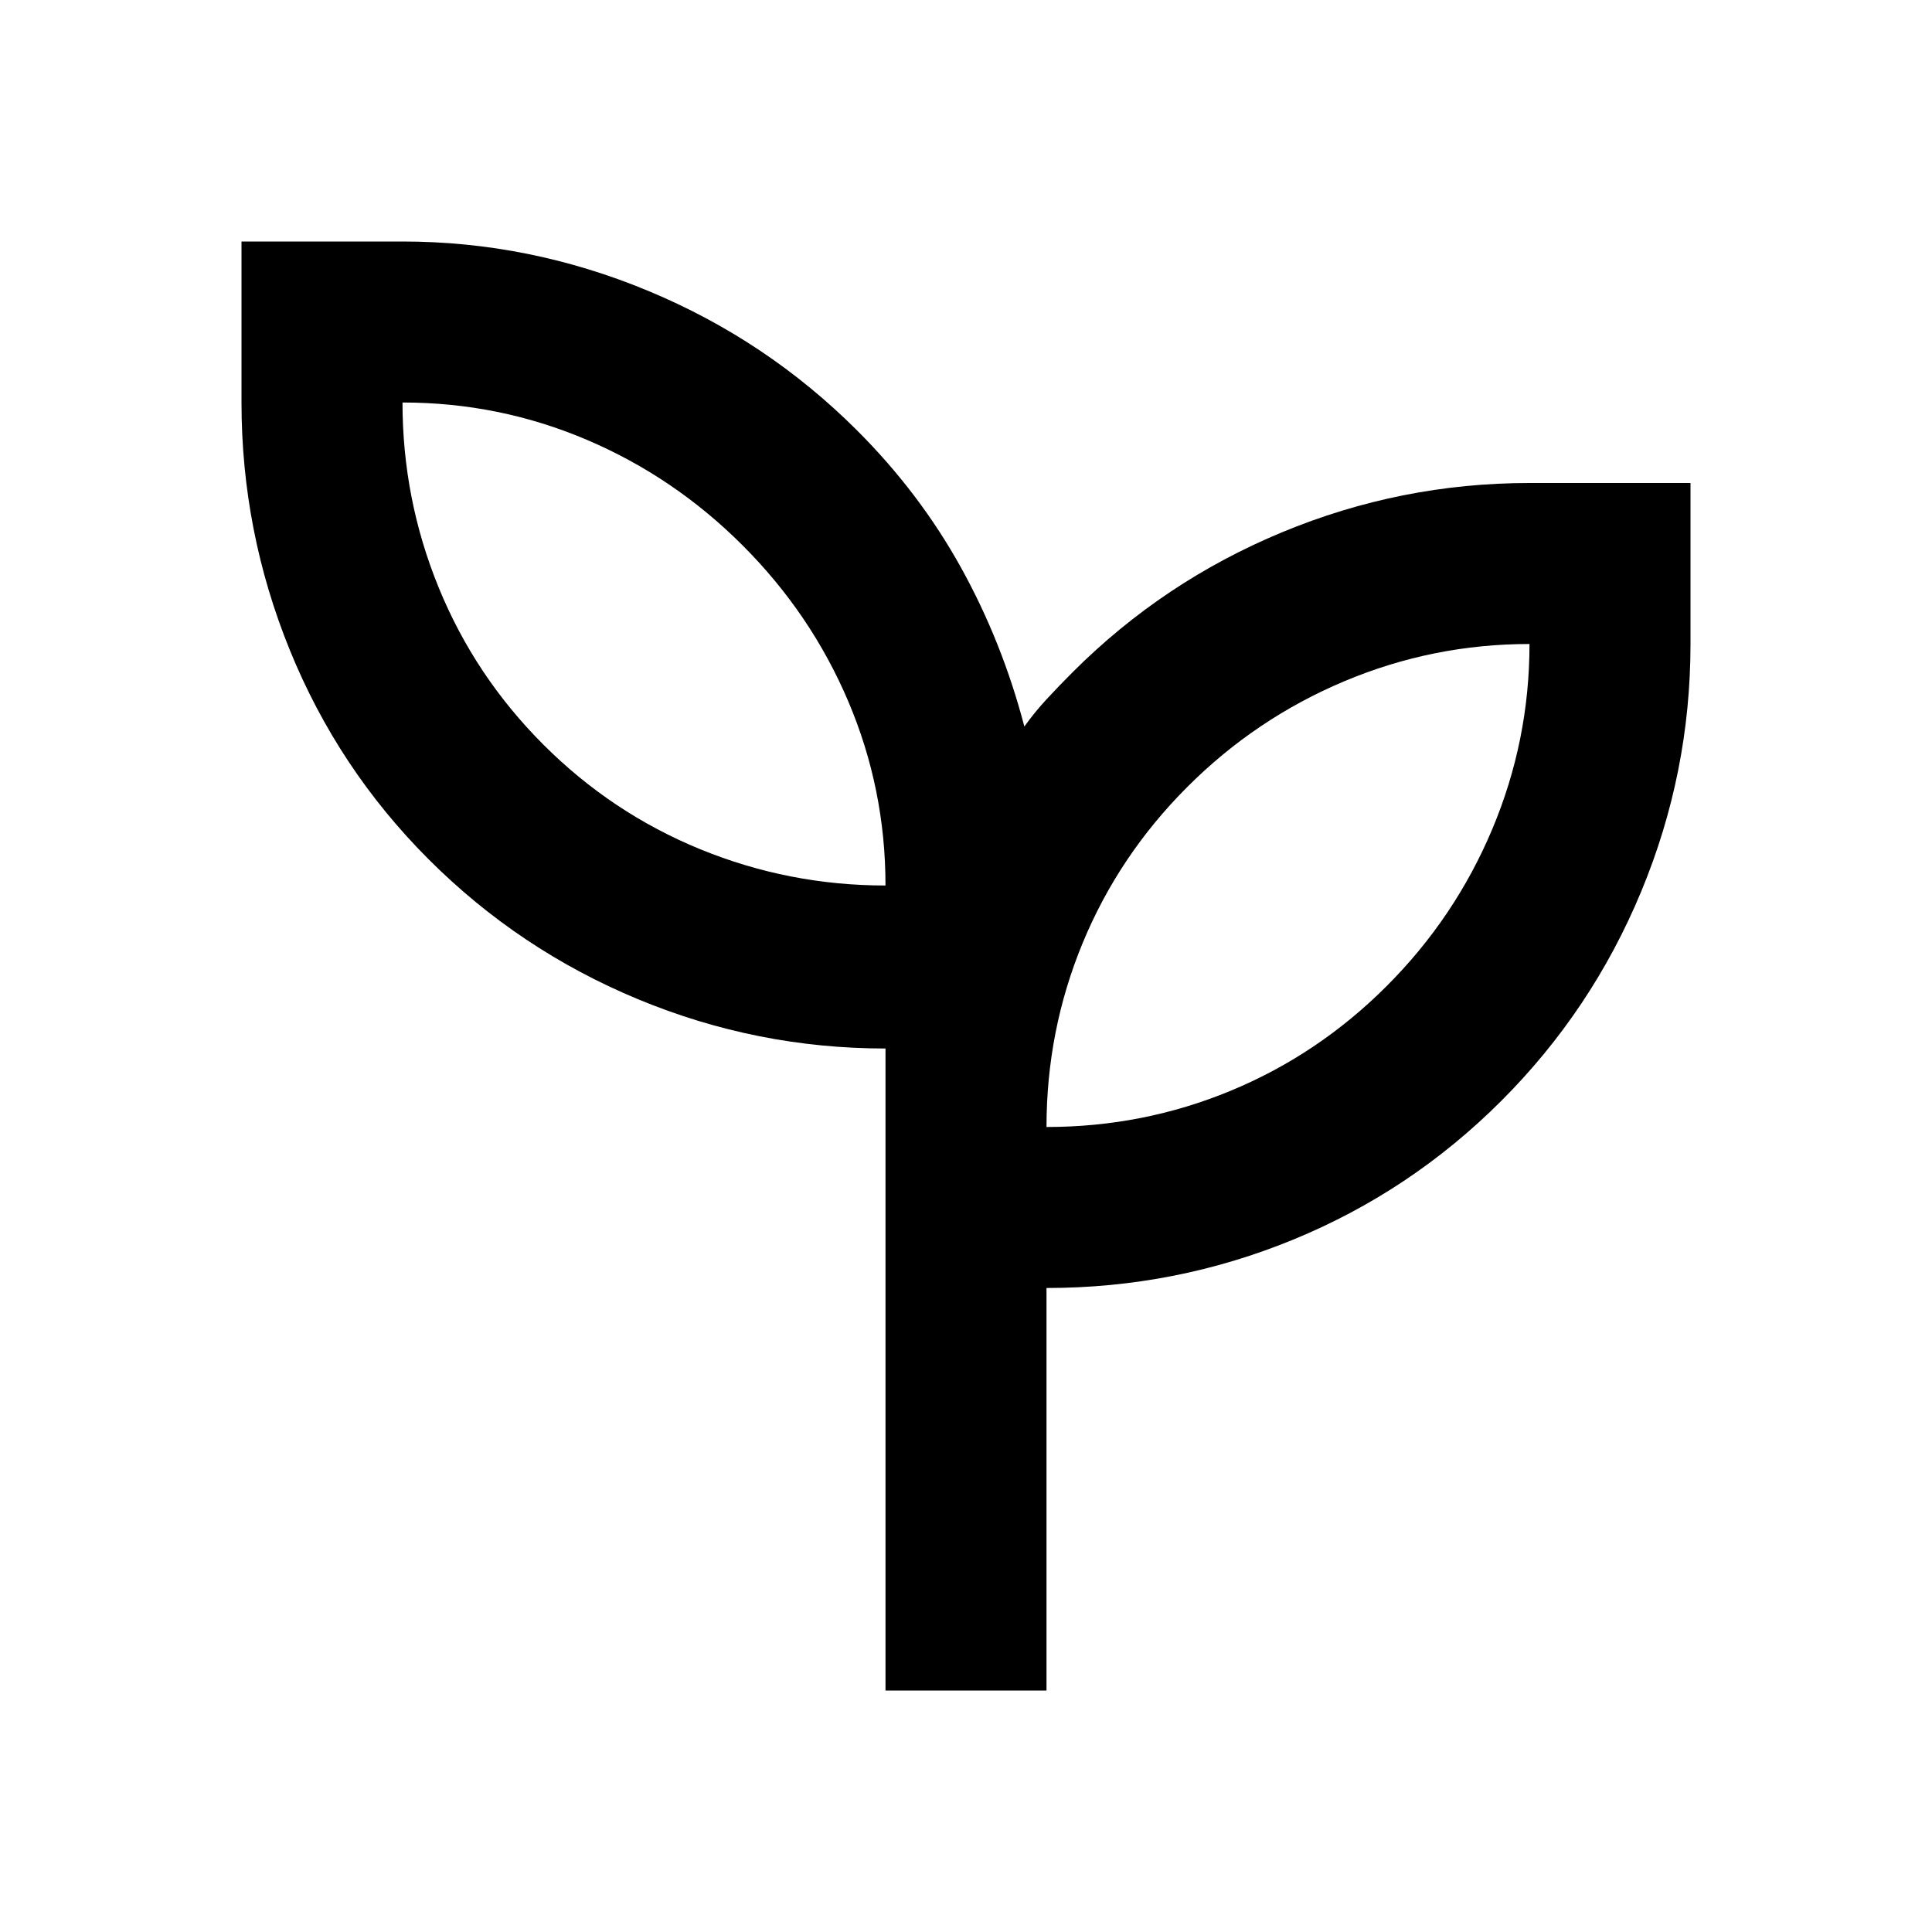
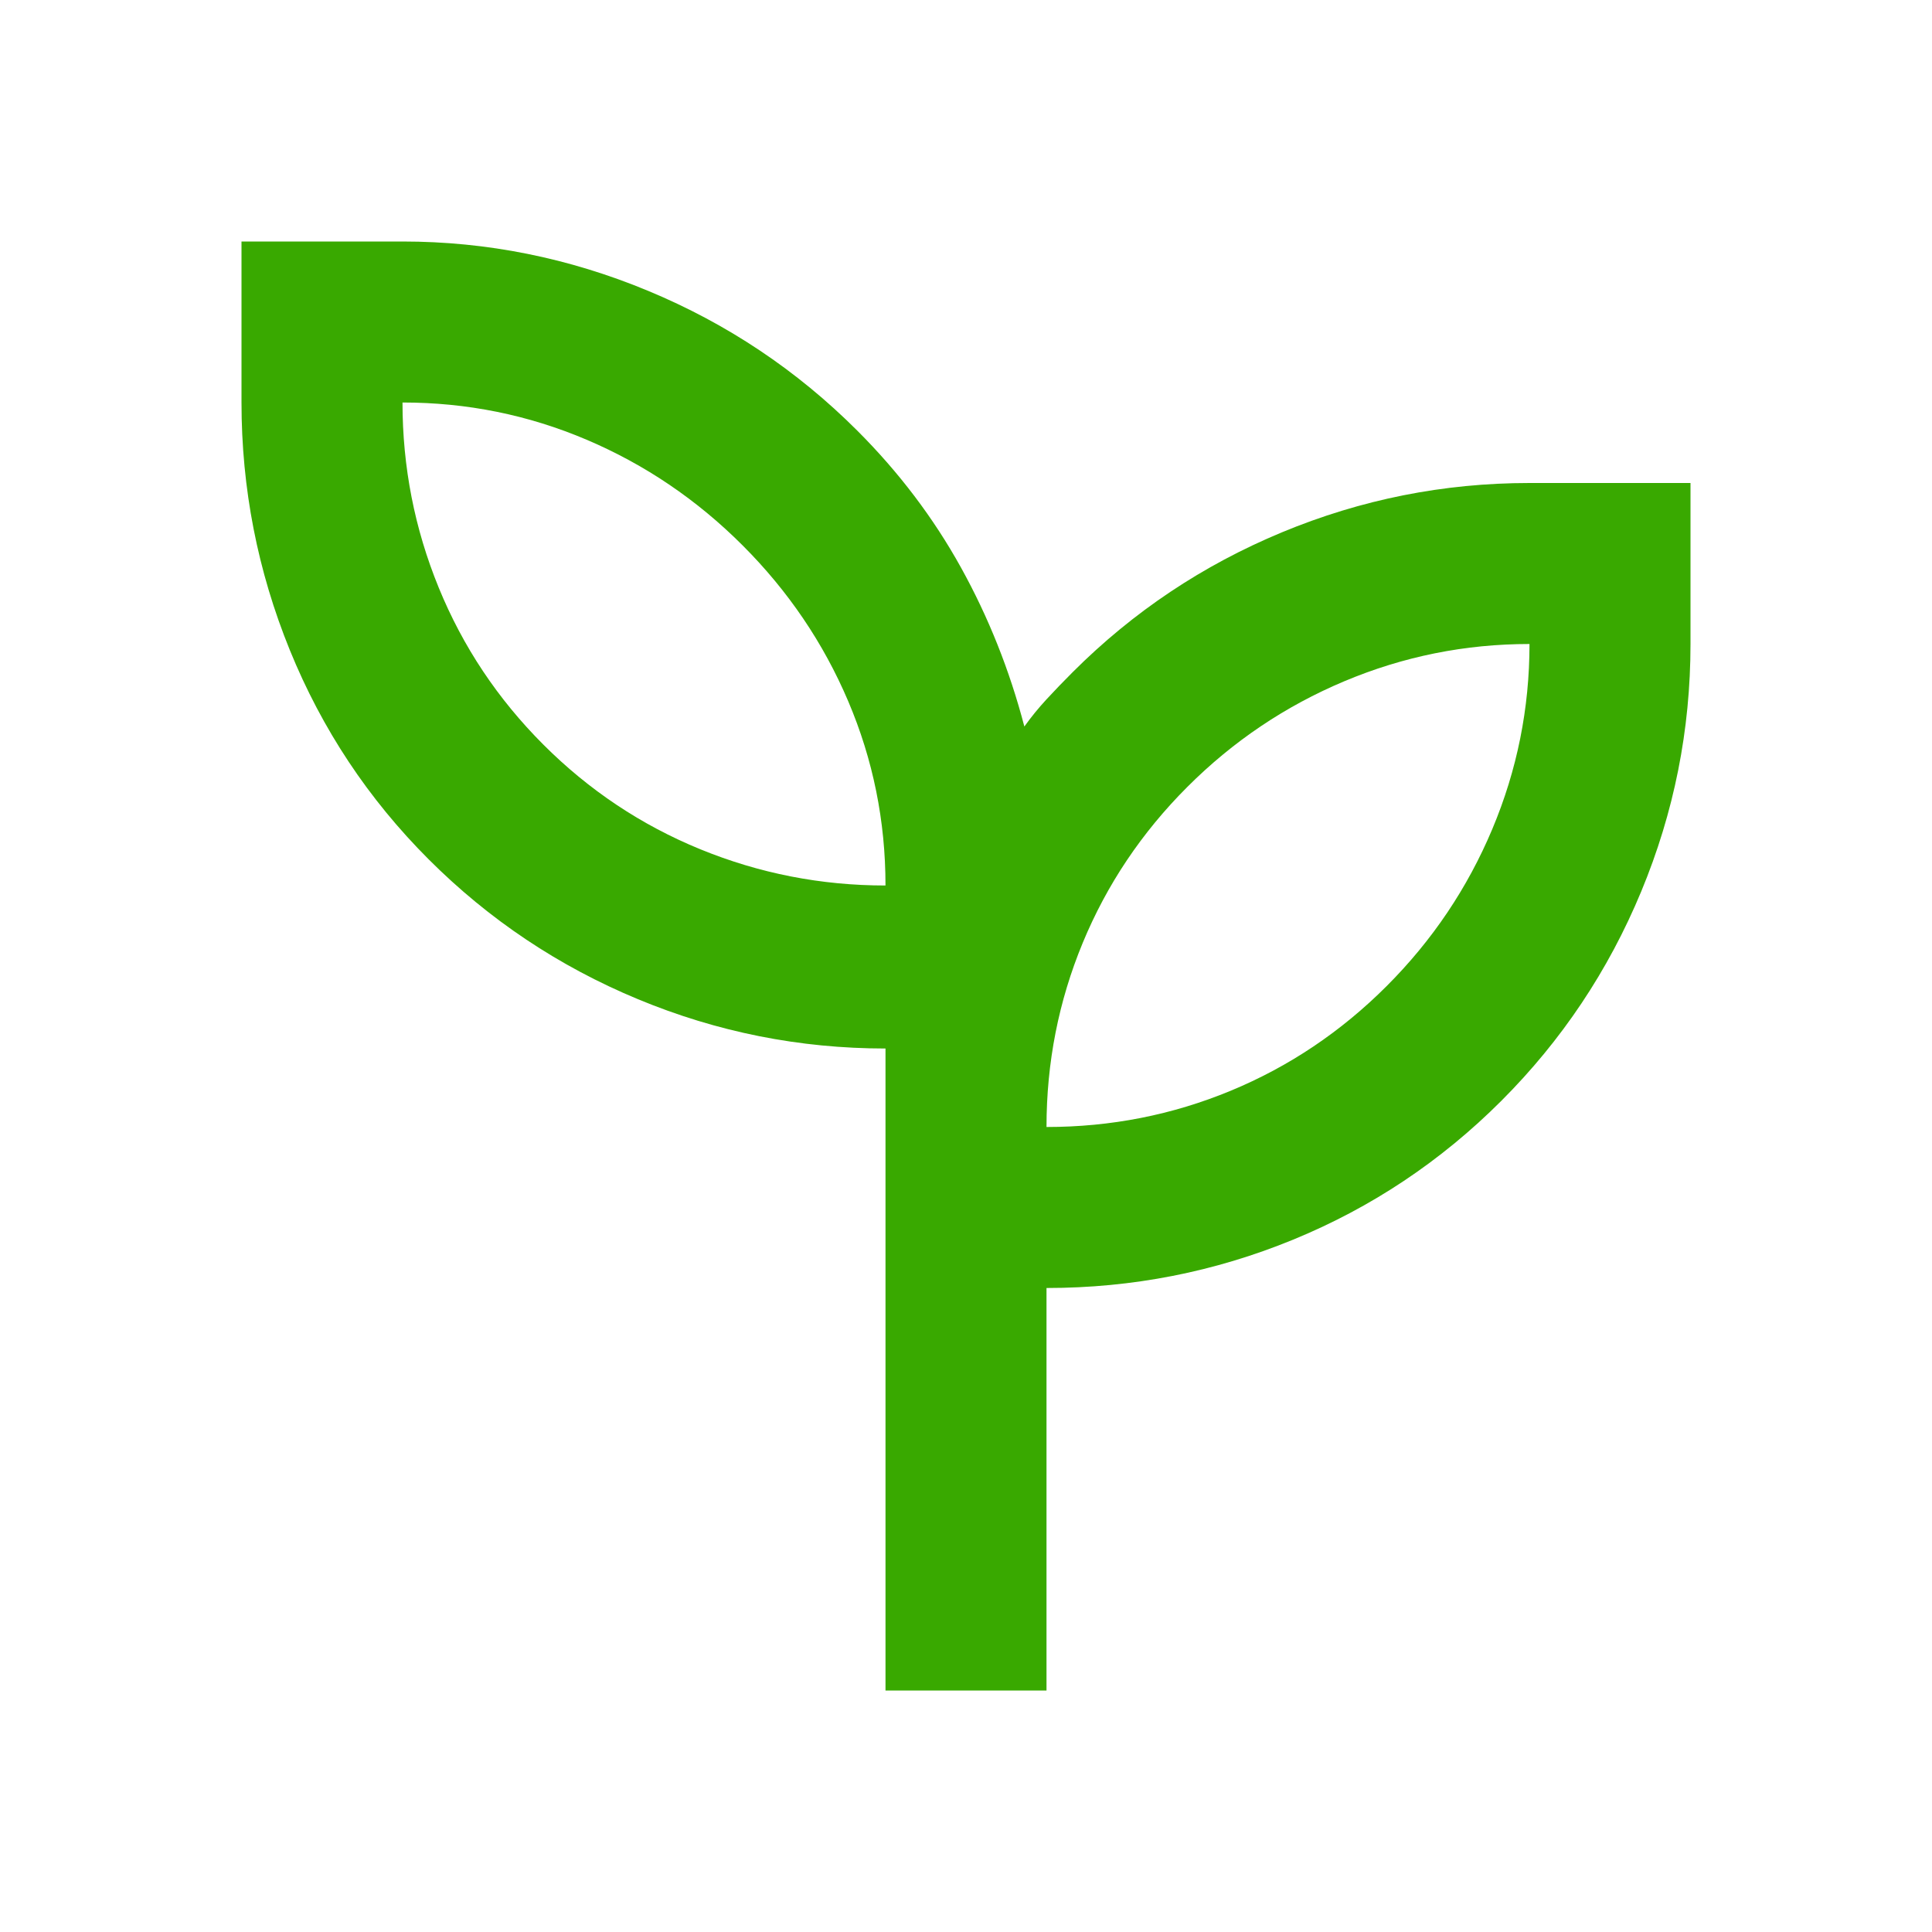
- <svg xmlns="http://www.w3.org/2000/svg" height="24" viewBox="0 -960 960 960" width="24">
+ <svg xmlns="http://www.w3.org/2000/svg" fill="#39A900" height="24" viewBox="0 -960 960 960" width="24">
  <path d="M440-120v-319q-64 0-123-24.5T213-533q-45-45-69-104t-24-123v-80h80q63 0 122 24.5T426-746q31 31 51.5 68t31.5 79q5-7 11-13.5t13-13.5q45-45 104-69.5T760-720h80v80q0 64-24.5 123T746-413q-45 45-103.5 69T520-320v200h-80Zm0-400q0-48-18.5-91.5T369-689q-34-34-77.5-52.5T200-760q0 48 18 92t52 78q34 34 78 52t92 18Zm80 120q48 0 91.5-18t77.5-52q34-34 52.5-78t18.5-92q-48 0-92 18.5T590-569q-34 34-52 77.5T520-400Zm0 0Zm-80-120Z" />
</svg>
